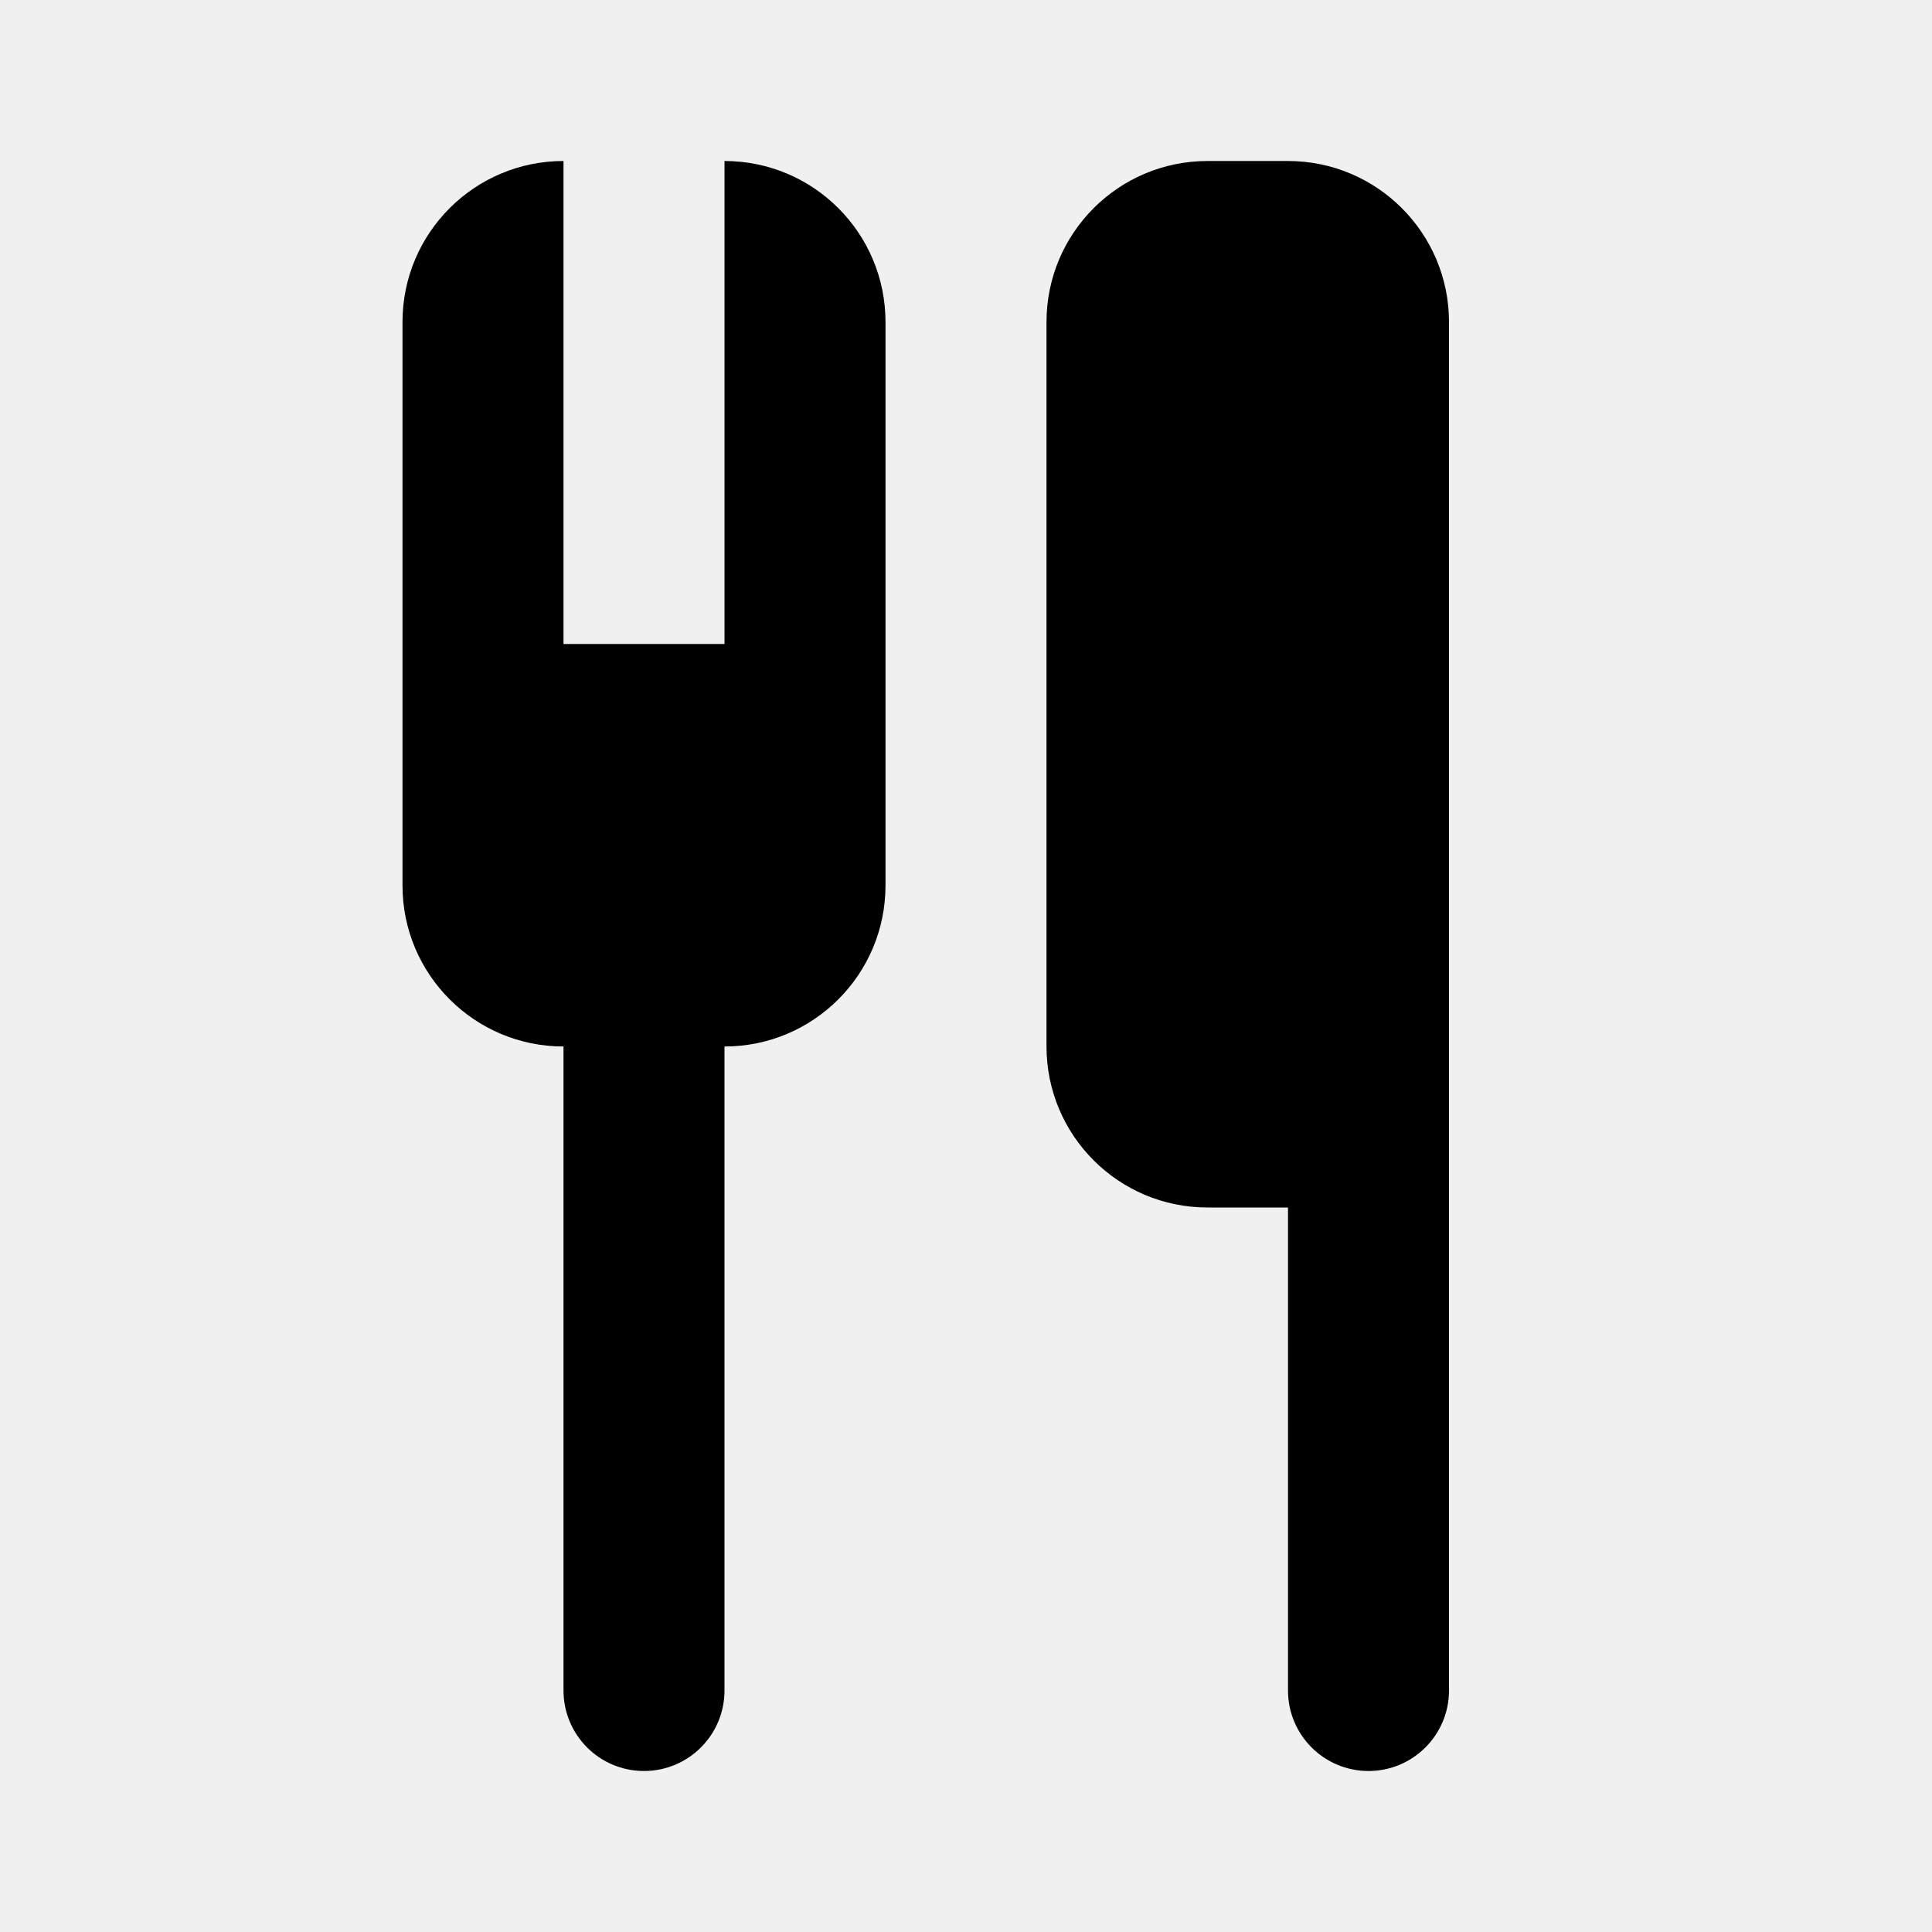
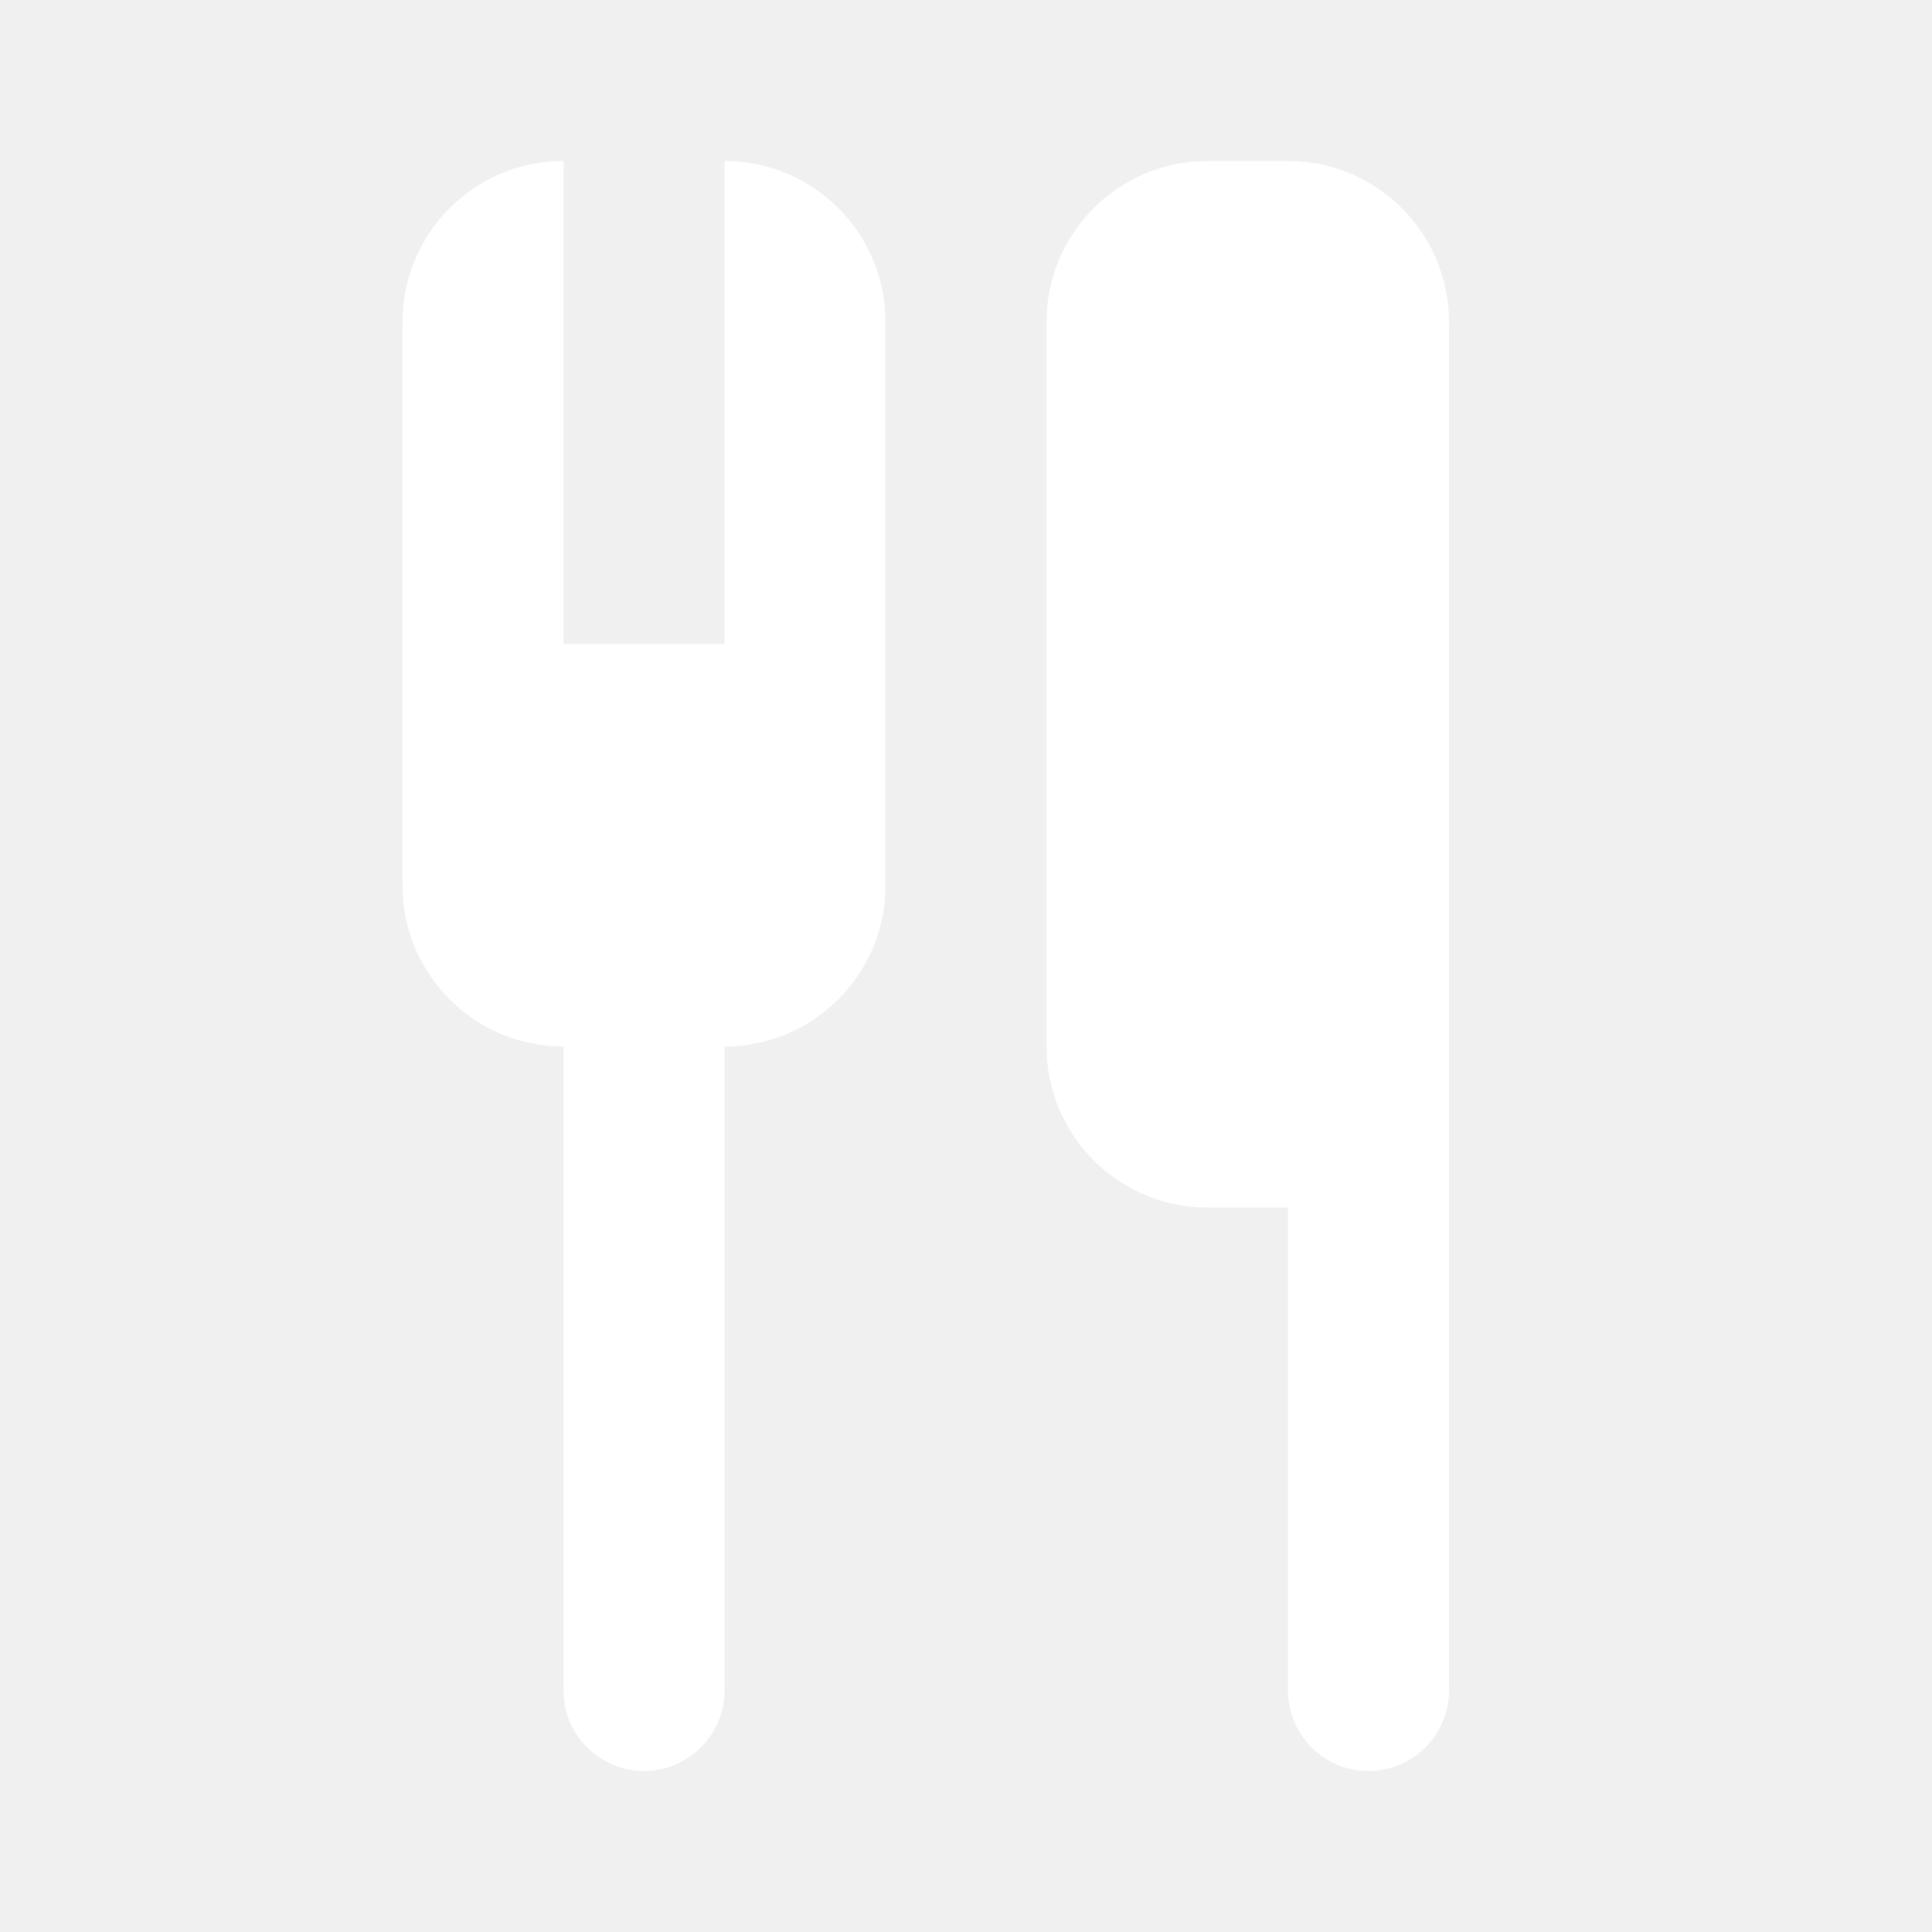
<svg xmlns="http://www.w3.org/2000/svg" width="800" height="800" viewBox="0 0 24 24">
-   <path fill="#000" fill-rule="evenodd" d="M9 13v8a1 1 0 0 1-2 0v-8a2 2 0 0 1-2-2V4a2 2 0 0 1 2-2v6h2V2a2 2 0 0 1 2 2v7a2 2 0 0 1-2 2m9-9v17a1 1 0 0 1-2 0v-6h-1a2 2 0 0 1-2-2V4a2 2 0 0 1 2-2h1a2 2 0 0 1 2 2" />
+   <path fill="#fff" fill-rule="evenodd" d="M9 13v8a1 1 0 0 1-2 0v-8a2 2 0 0 1-2-2V4a2 2 0 0 1 2-2v6h2V2a2 2 0 0 1 2 2v7a2 2 0 0 1-2 2m9-9v17a1 1 0 0 1-2 0v-6h-1a2 2 0 0 1-2-2V4a2 2 0 0 1 2-2h1a2 2 0 0 1 2 2" />
</svg>
